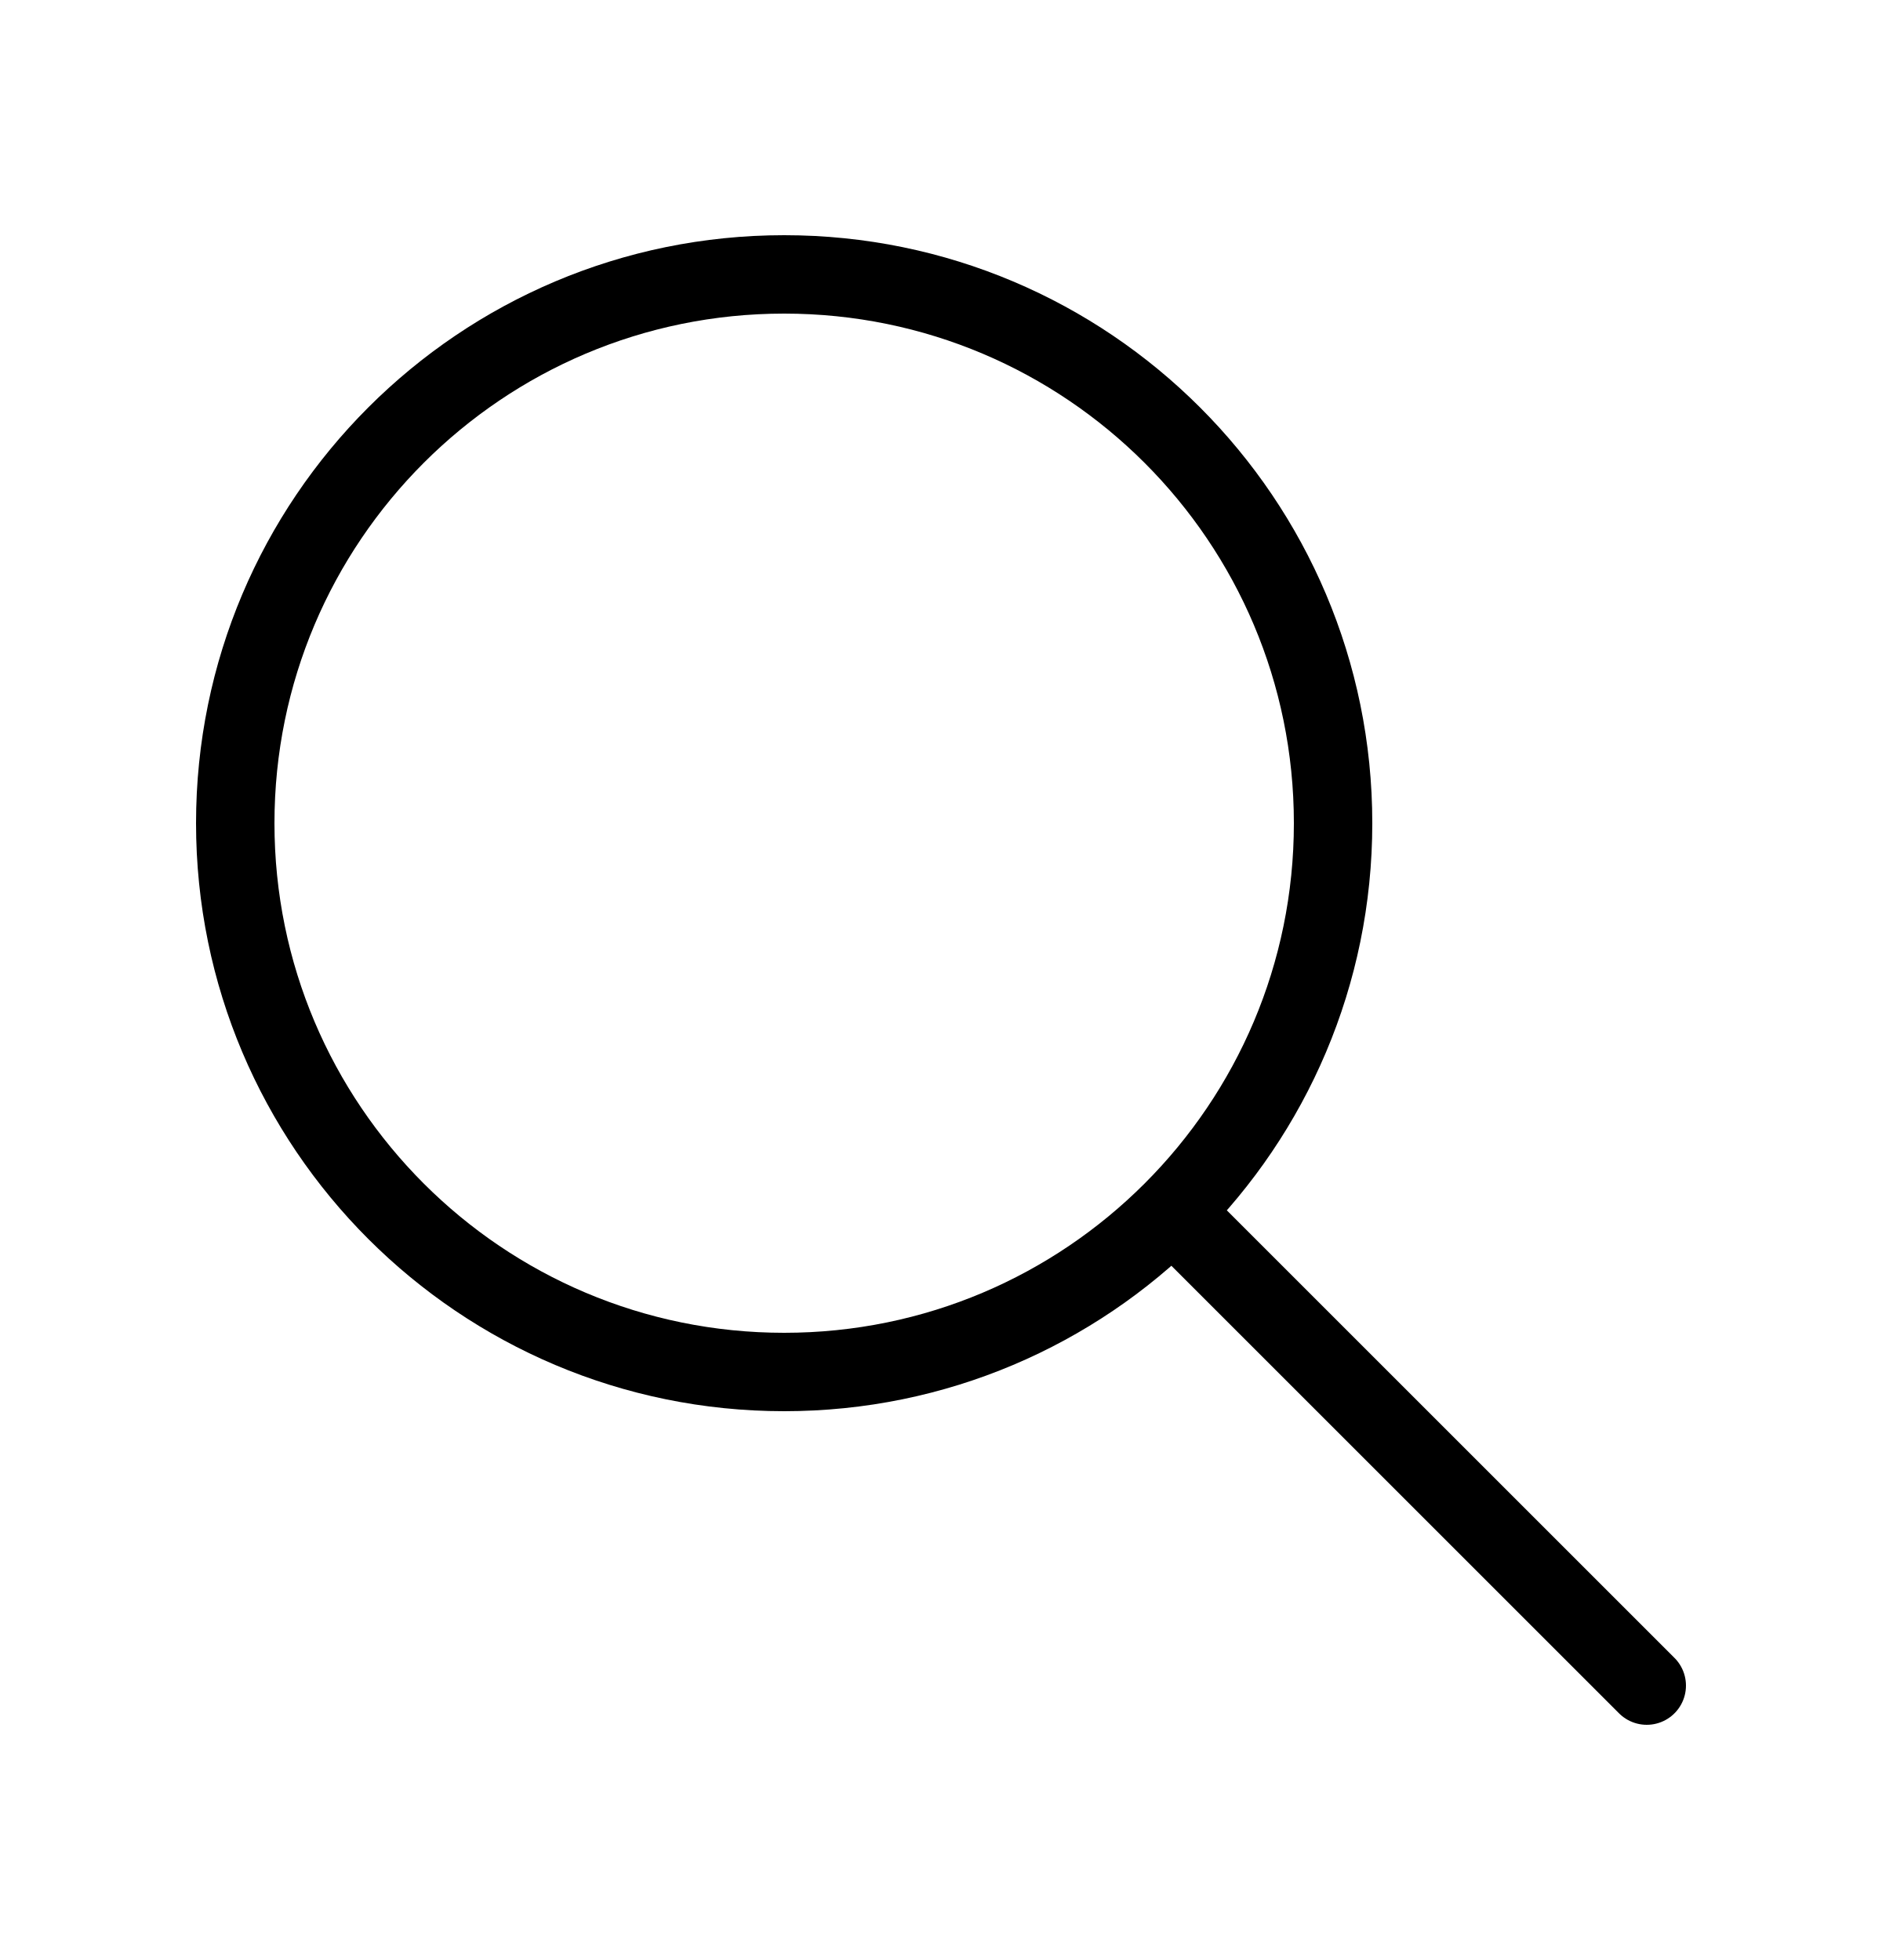
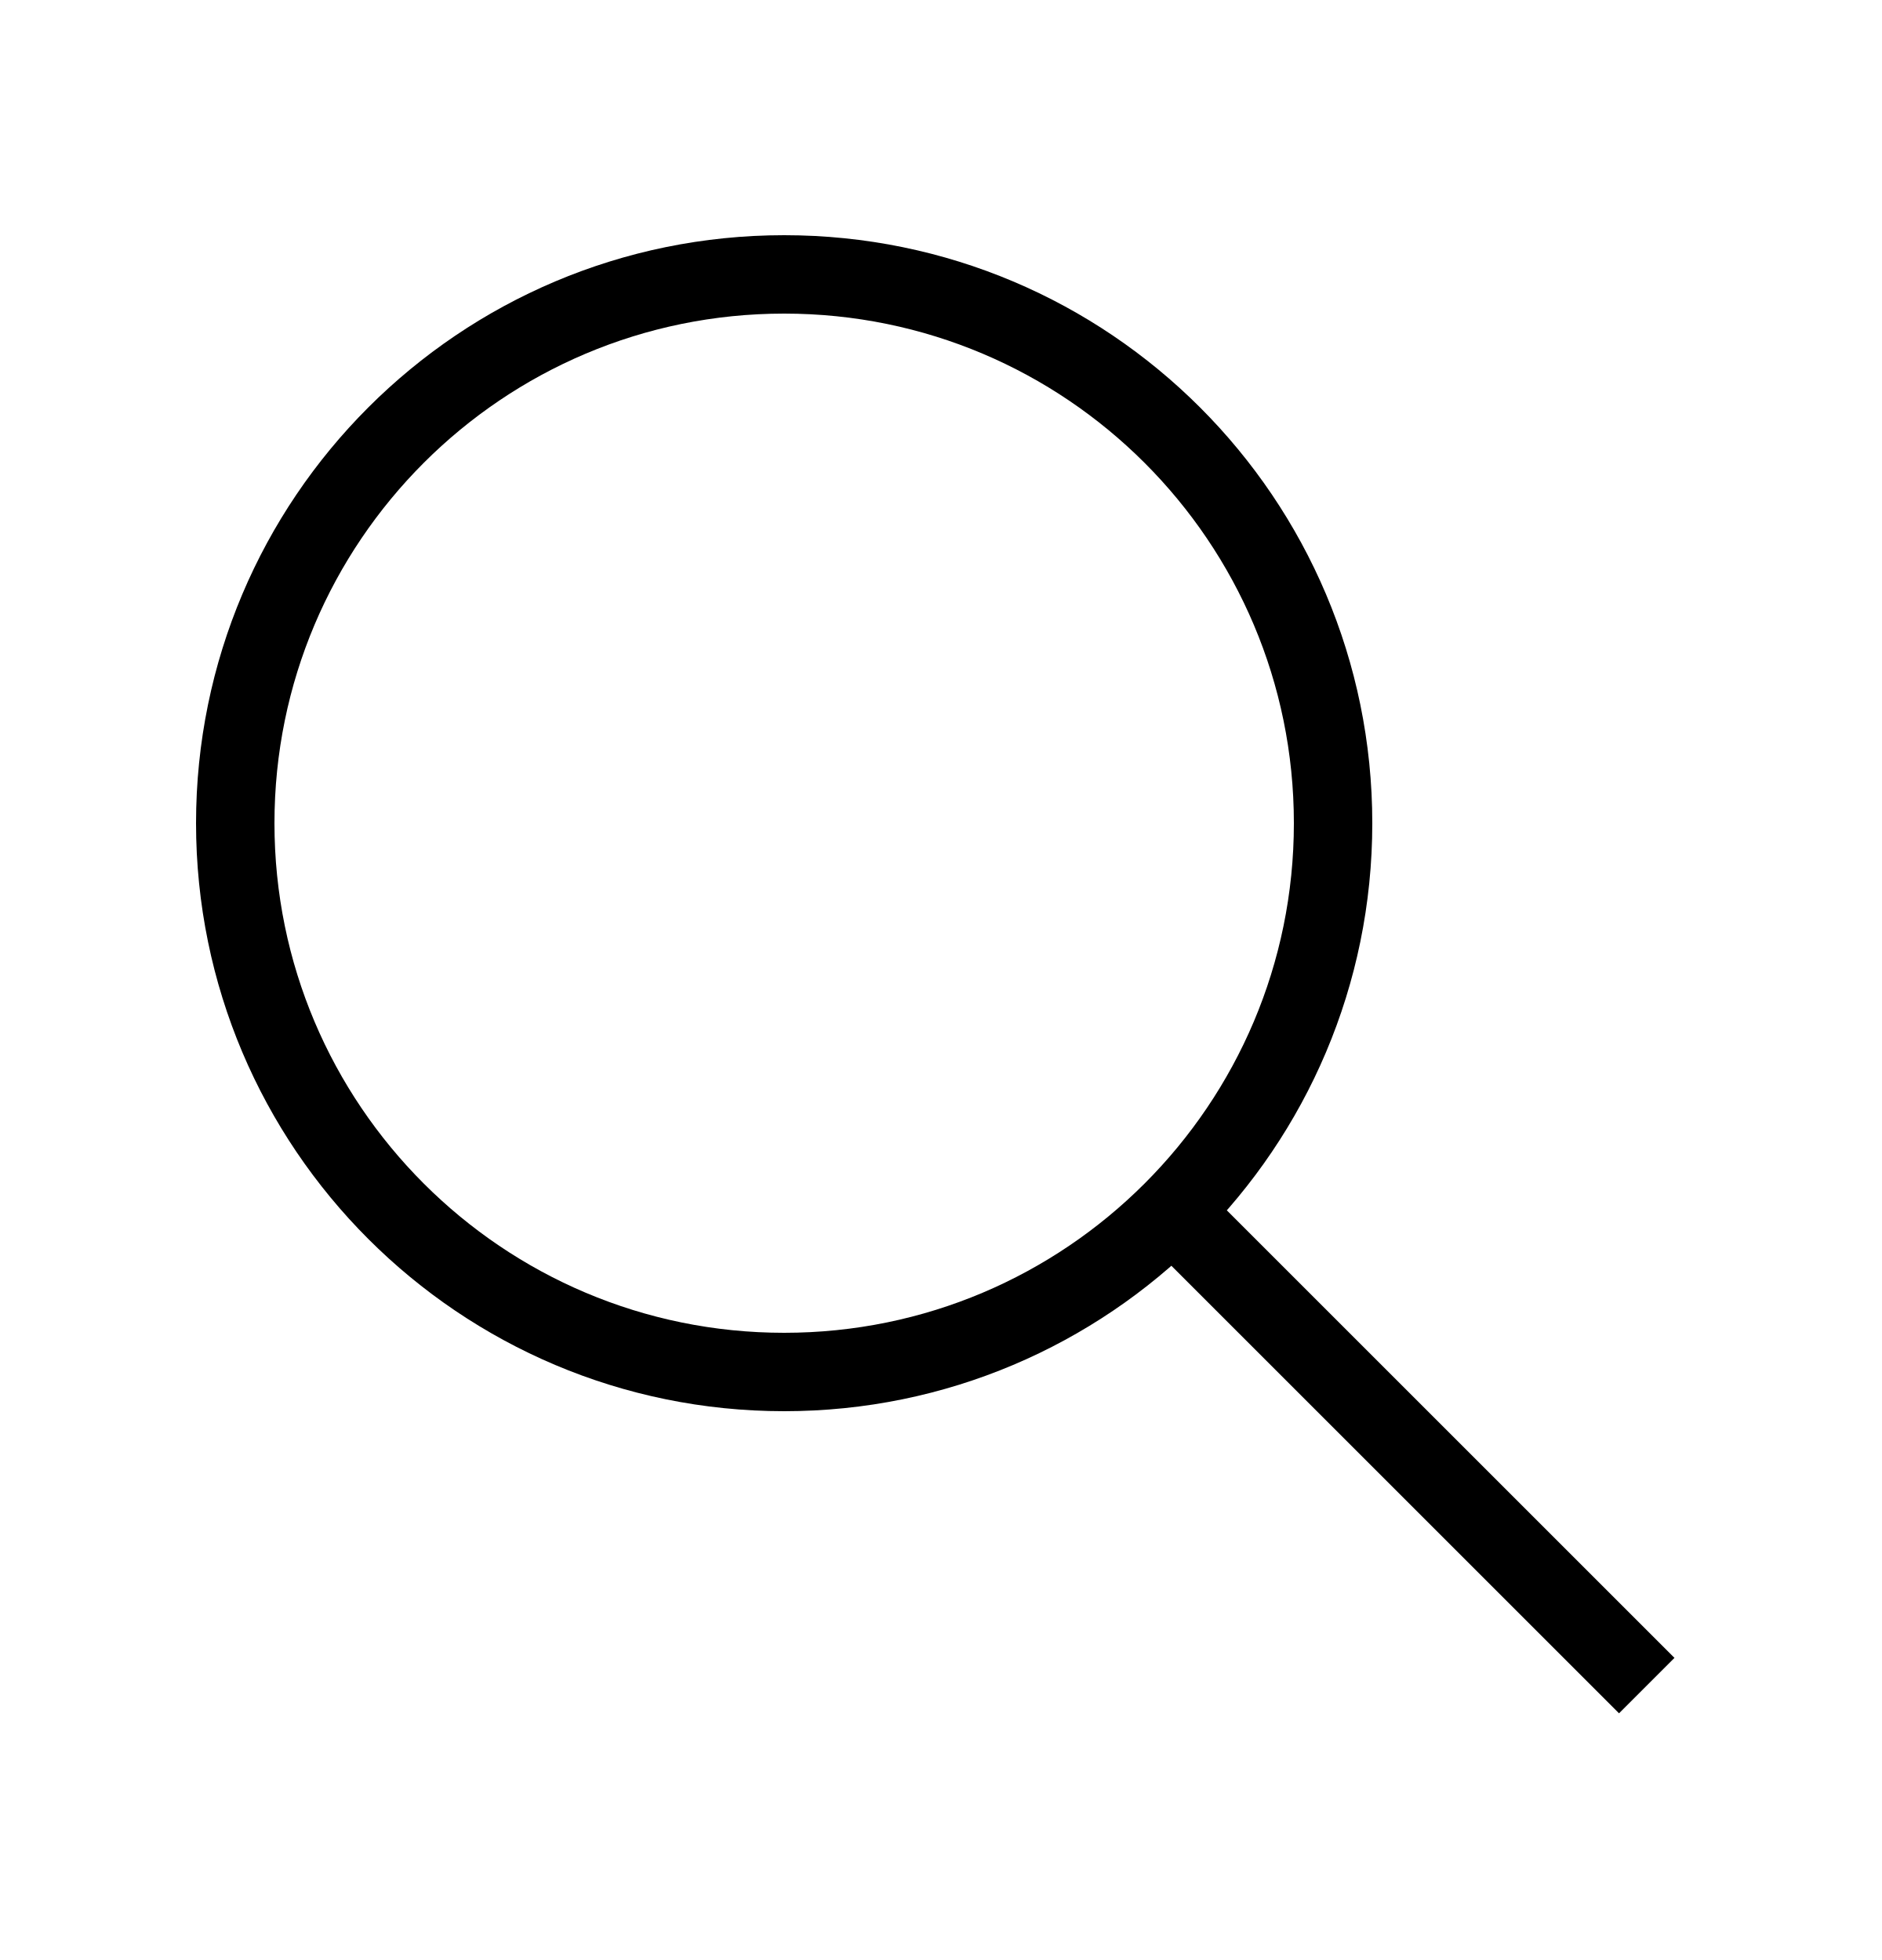
<svg xmlns="http://www.w3.org/2000/svg" width="24" height="25" viewBox="0 0 24 25" fill="none">
-   <path d="M21 21.5L15 15.5M17 10.5C17 14.366 13.866 17.5 10 17.5C6.134 17.5 3 14.366 3 10.5C3 6.634 6.134 3.5 10 3.5C13.866 3.5 17 6.634 17 10.5Z" stroke="black" stroke-linecap="round" stroke-linejoin="round" />
+   <path d="M21 21.5L15 15.5M17 10.5C17 14.366 13.866 17.5 10 17.5C6.134 17.5 3 14.366 3 10.5C3 6.634 6.134 3.5 10 3.5C13.866 3.5 17 6.634 17 10.5Z" stroke="black" strokeLinecap="round" strokeLinejoin="round" />
</svg>
